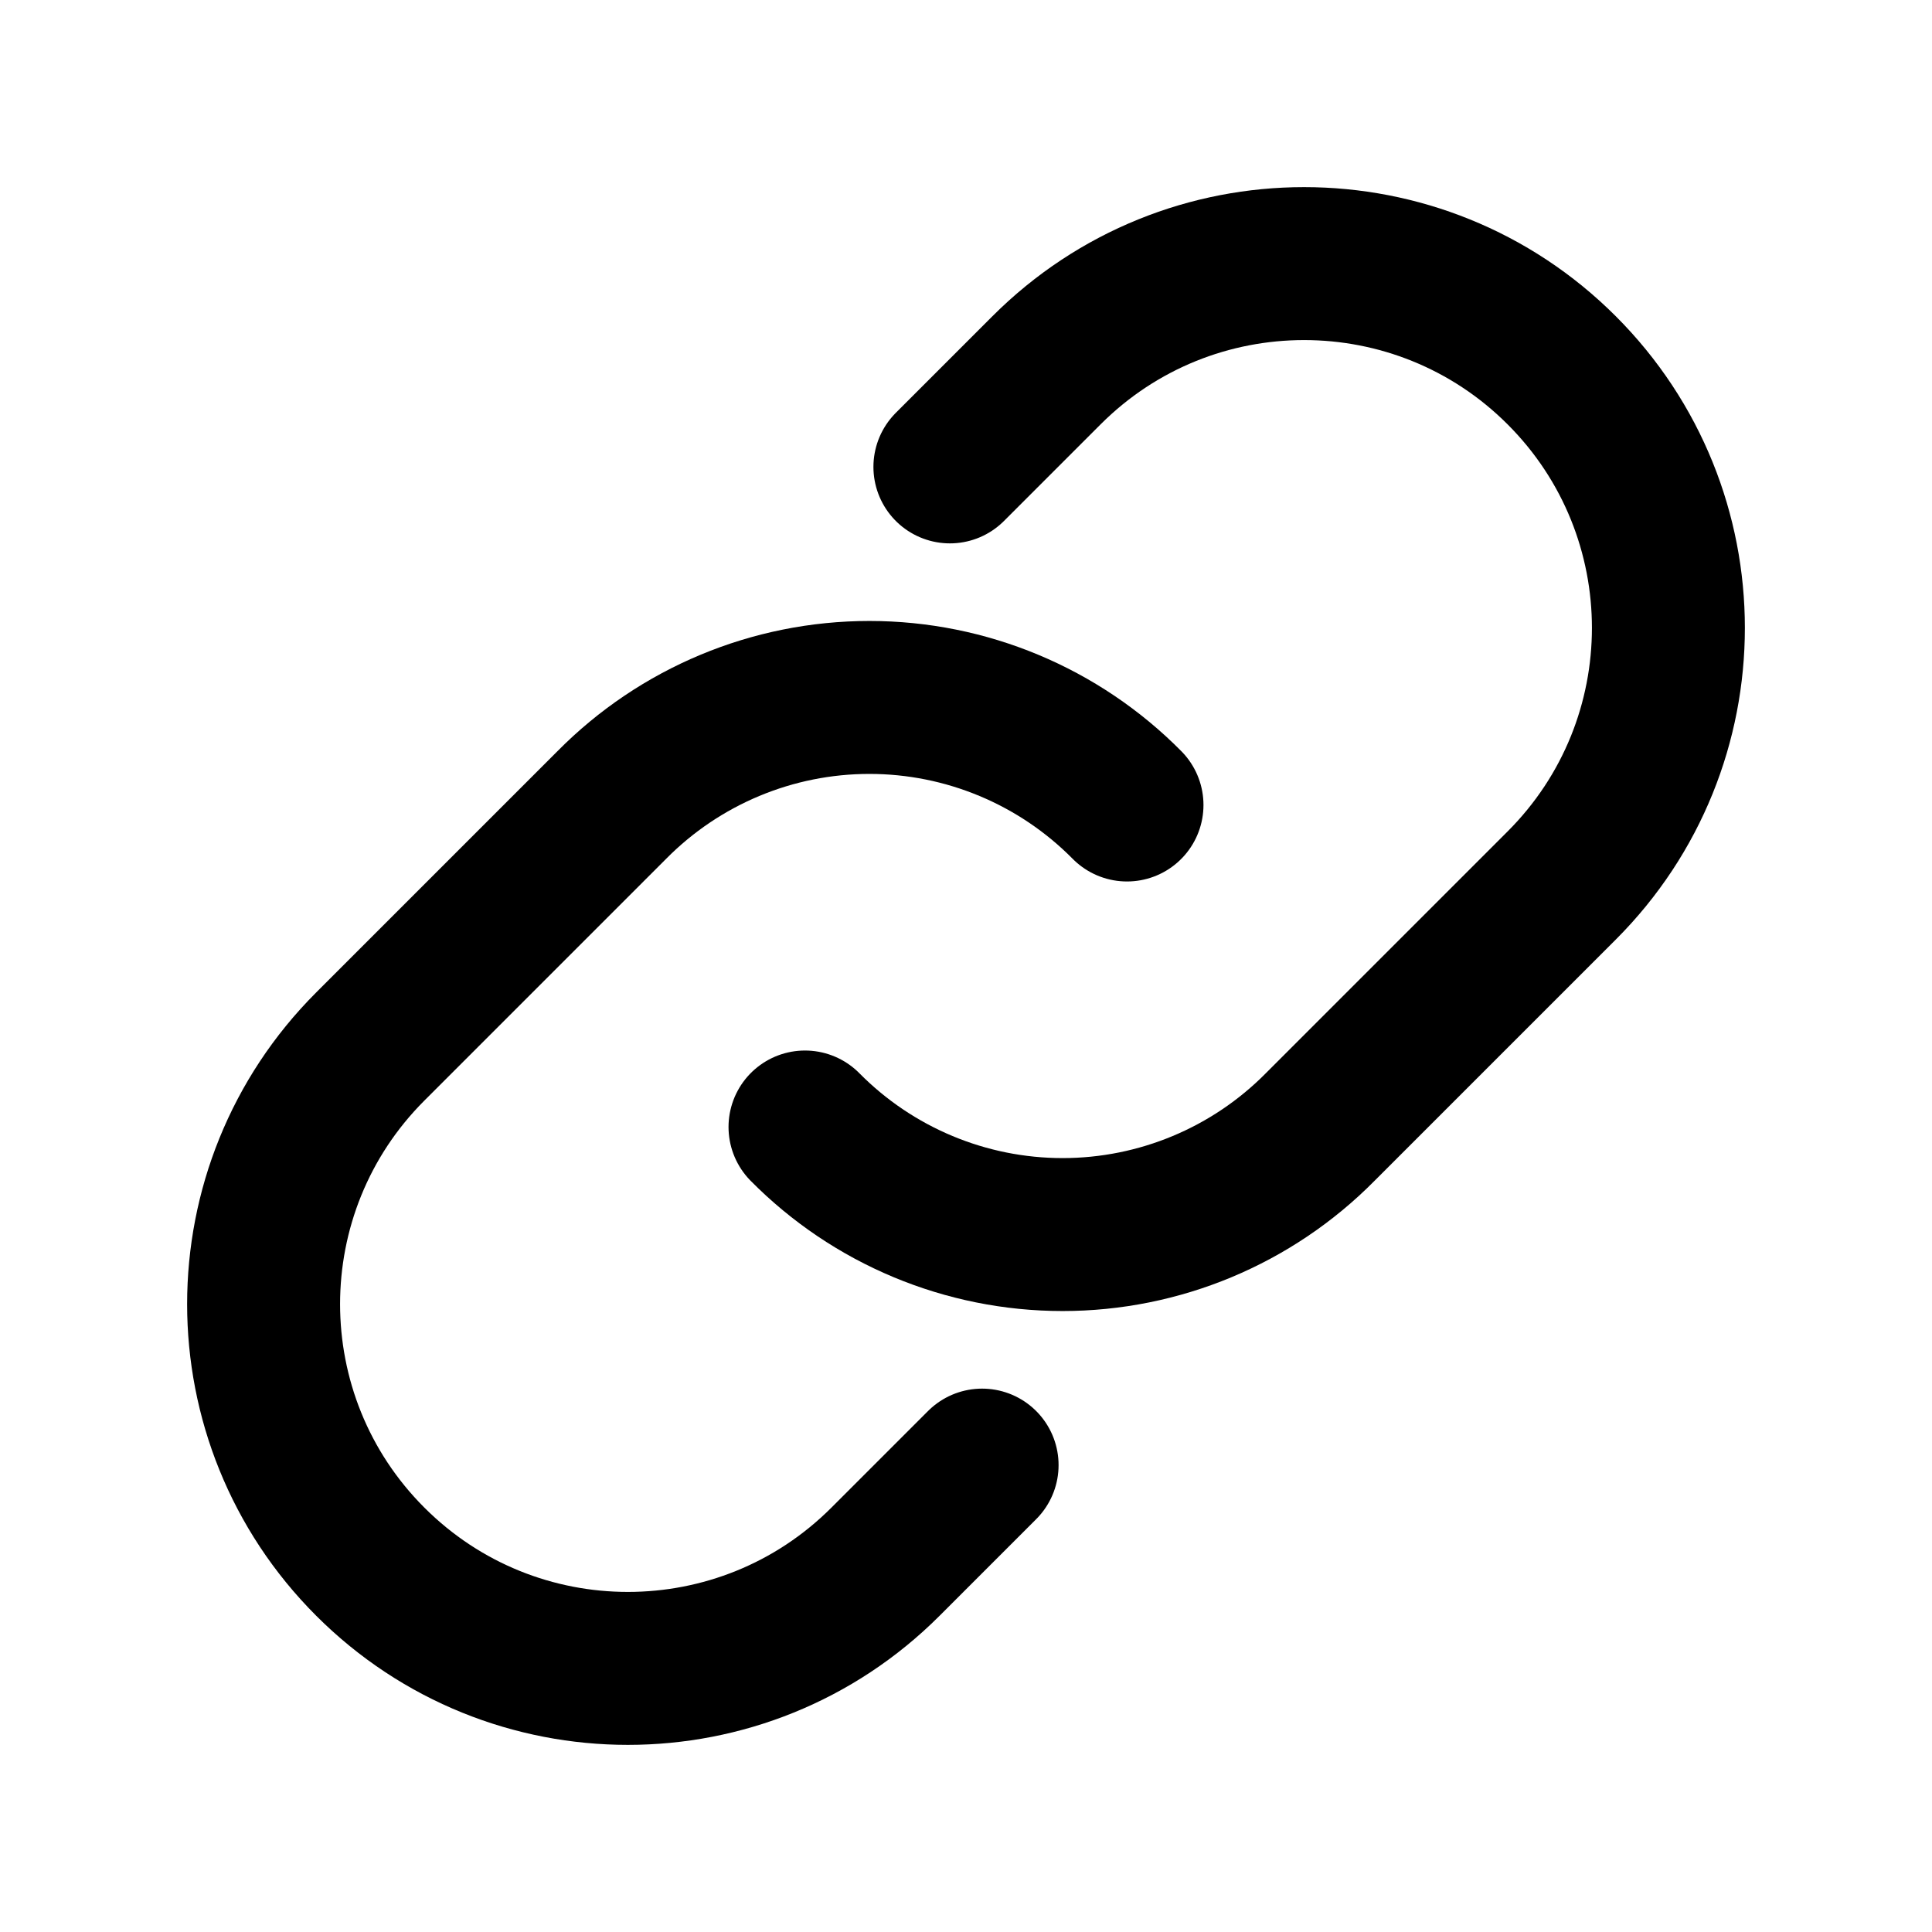
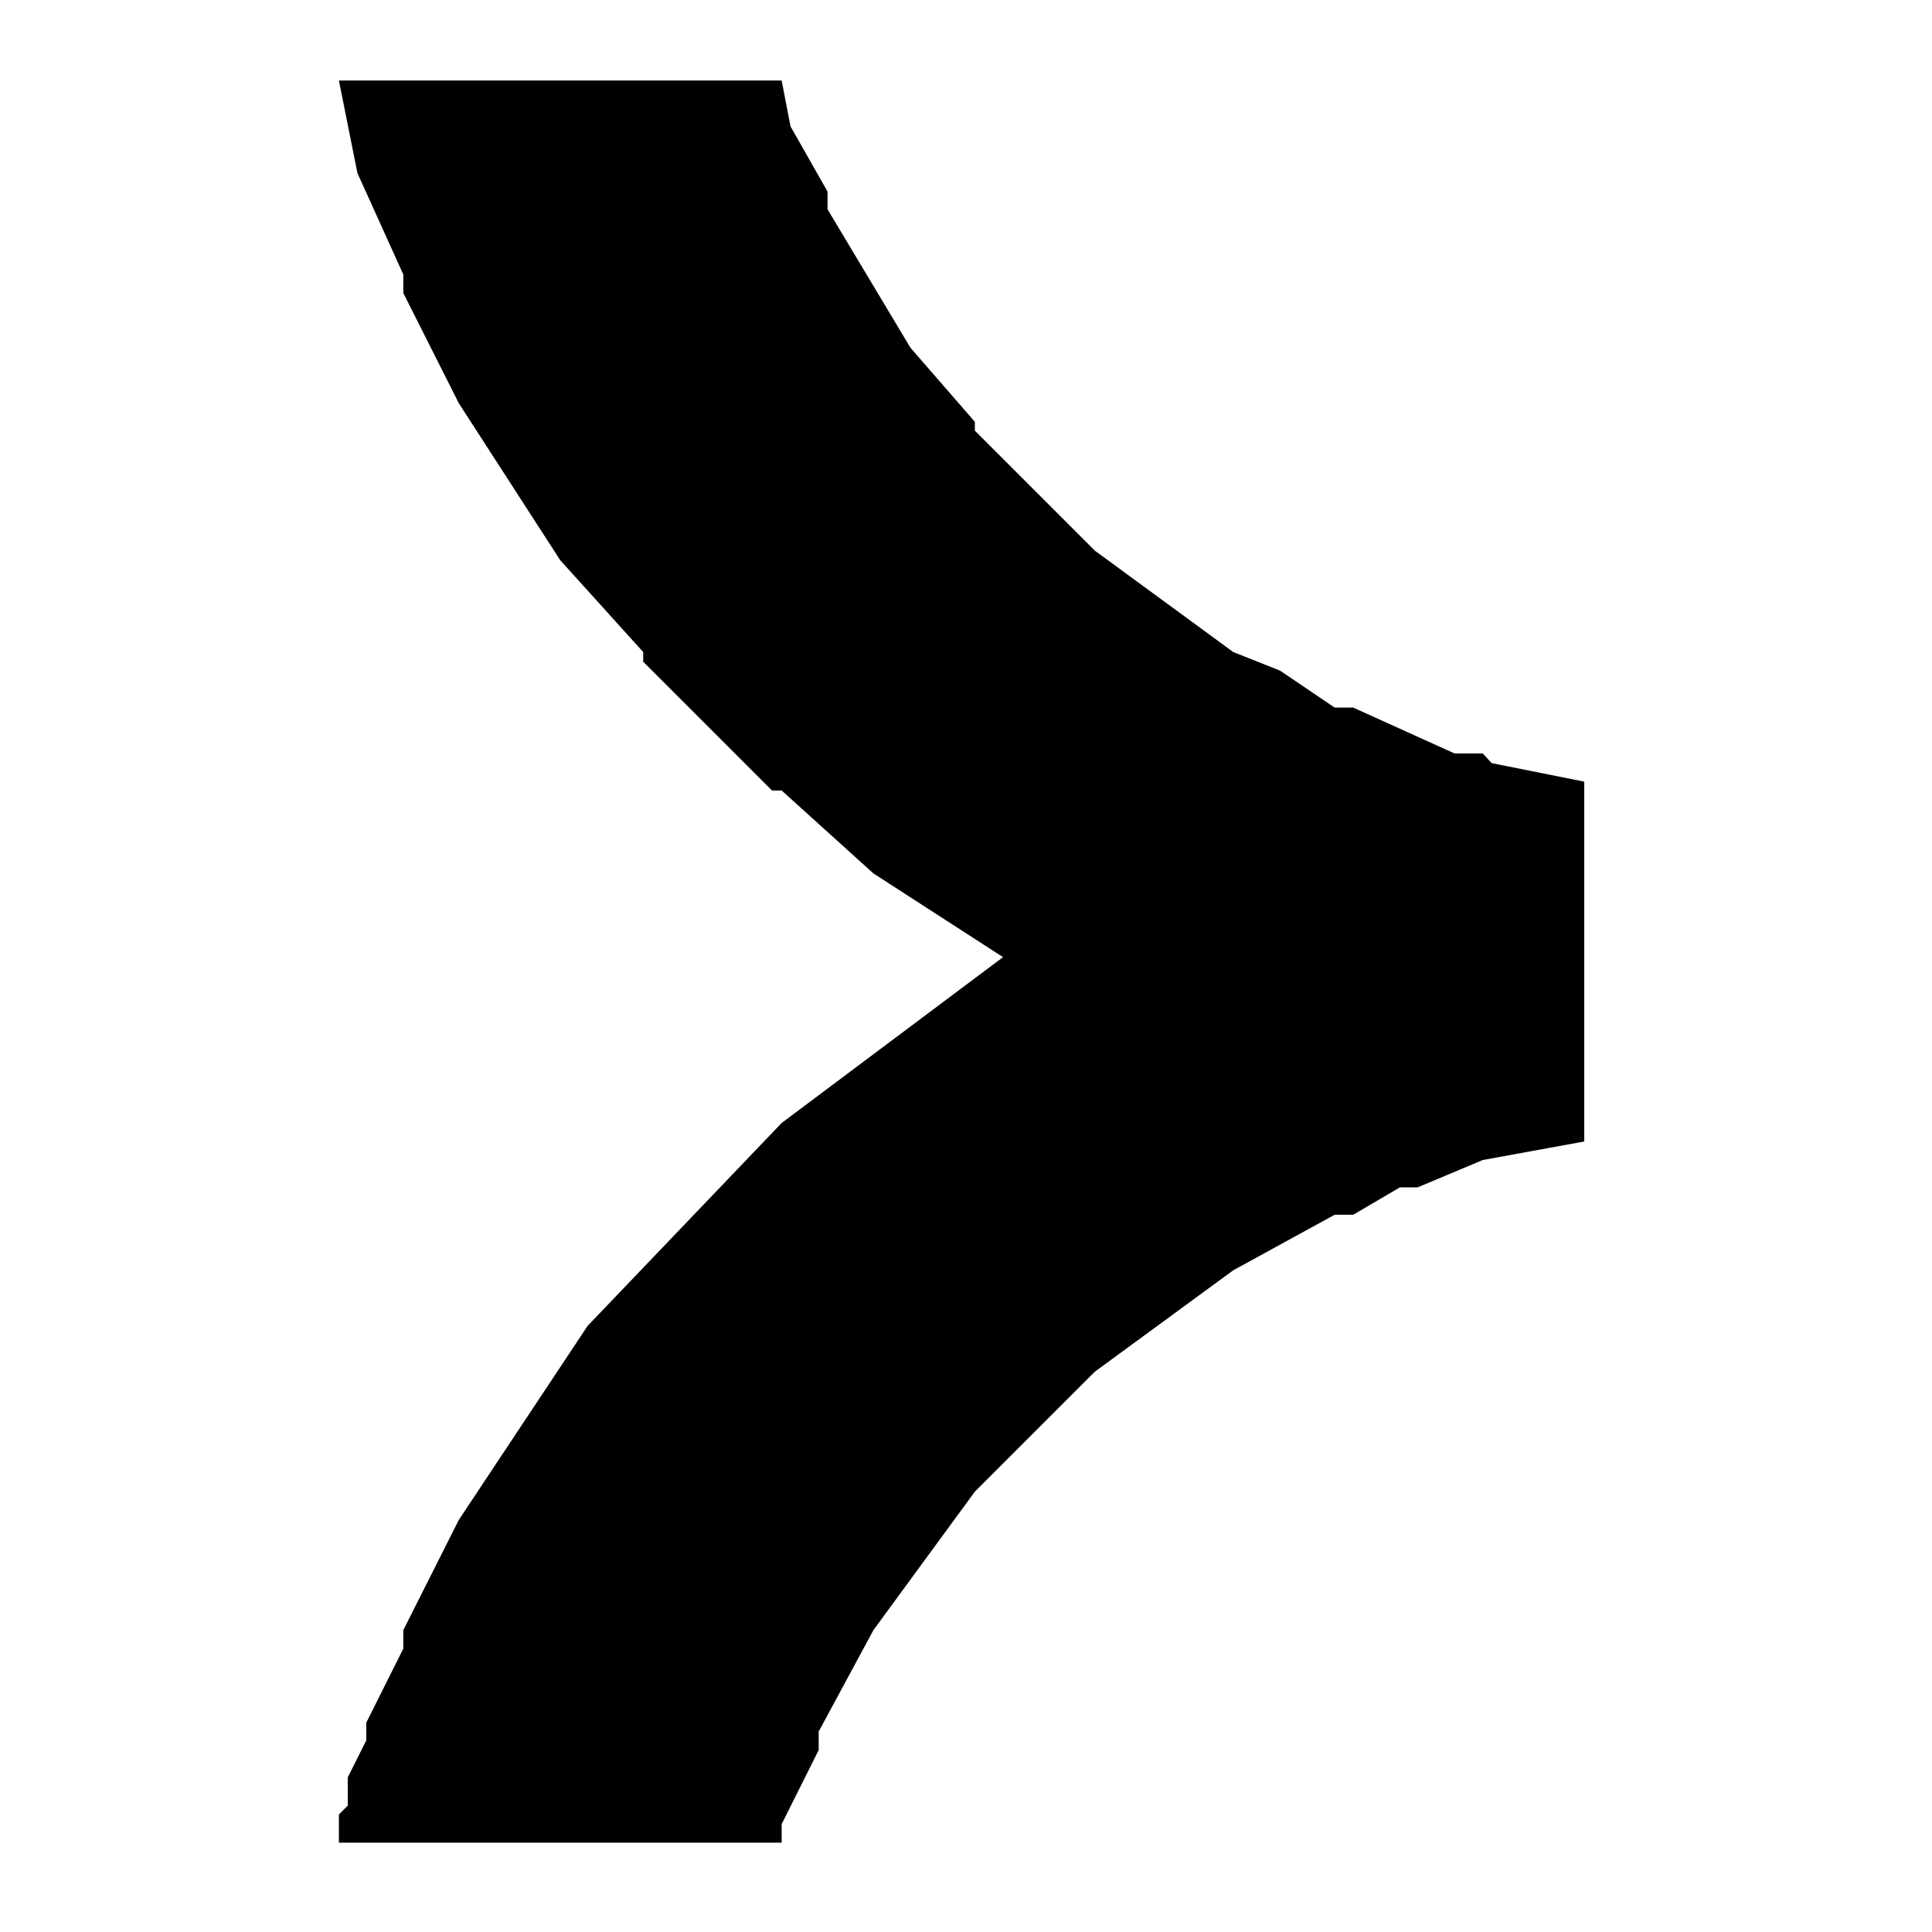
- <svg xmlns="http://www.w3.org/2000/svg" viewBox="0 0 24 24" fill="none" stroke="currentColor" stroke-width="1.9" stroke-linecap="round" stroke-linejoin="round">
-   <path d="M10 14a4.5 4.5 0 0 0 6.4 0l3-3a4.5 4.5 0 0 0-6.4-6.4l-1.2 1.2" />
-   <path d="M14 10a4.5 4.5 0 0 0-6.4 0l-3 3a4.5 4.5 0 0 0 6.4 6.4l1.2-1.2" />
+ <svg xmlns="http://www.w3.org/2000/svg" viewBox="0 0 24 24">
+   <path fill="currentColor" d="M4.21 1L4.44 2.15L5.01 3.41L5.01 3.64L5.7 5.01L6.96 6.96L7.99 8.1L7.99 8.22L9.59 9.82L9.71 9.82L10.85 10.85L12.46 11.89L9.71 13.95L7.3 16.47L5.7 18.88L5.01 20.25L5.01 20.48L4.55 21.4L4.55 21.62L4.32 22.08L4.32 22.43L4.21 22.54L4.21 22.89L9.71 22.89L9.71 22.66L10.17 21.74L10.17 21.51L10.85 20.25L12.11 18.53L13.6 17.04L15.32 15.78L16.58 15.09L16.81 15.09L17.39 14.75L17.61 14.75L18.42 14.41L19.68 14.18L19.68 9.71L18.53 9.48L18.42 9.36L18.07 9.36L16.81 8.79L16.58 8.79L15.9 8.33L15.32 8.1L13.6 6.84L12.11 5.35L12.11 5.24L11.31 4.32L10.28 2.6L10.28 2.38L9.82 1.57L9.71 1Z" />
</svg>
